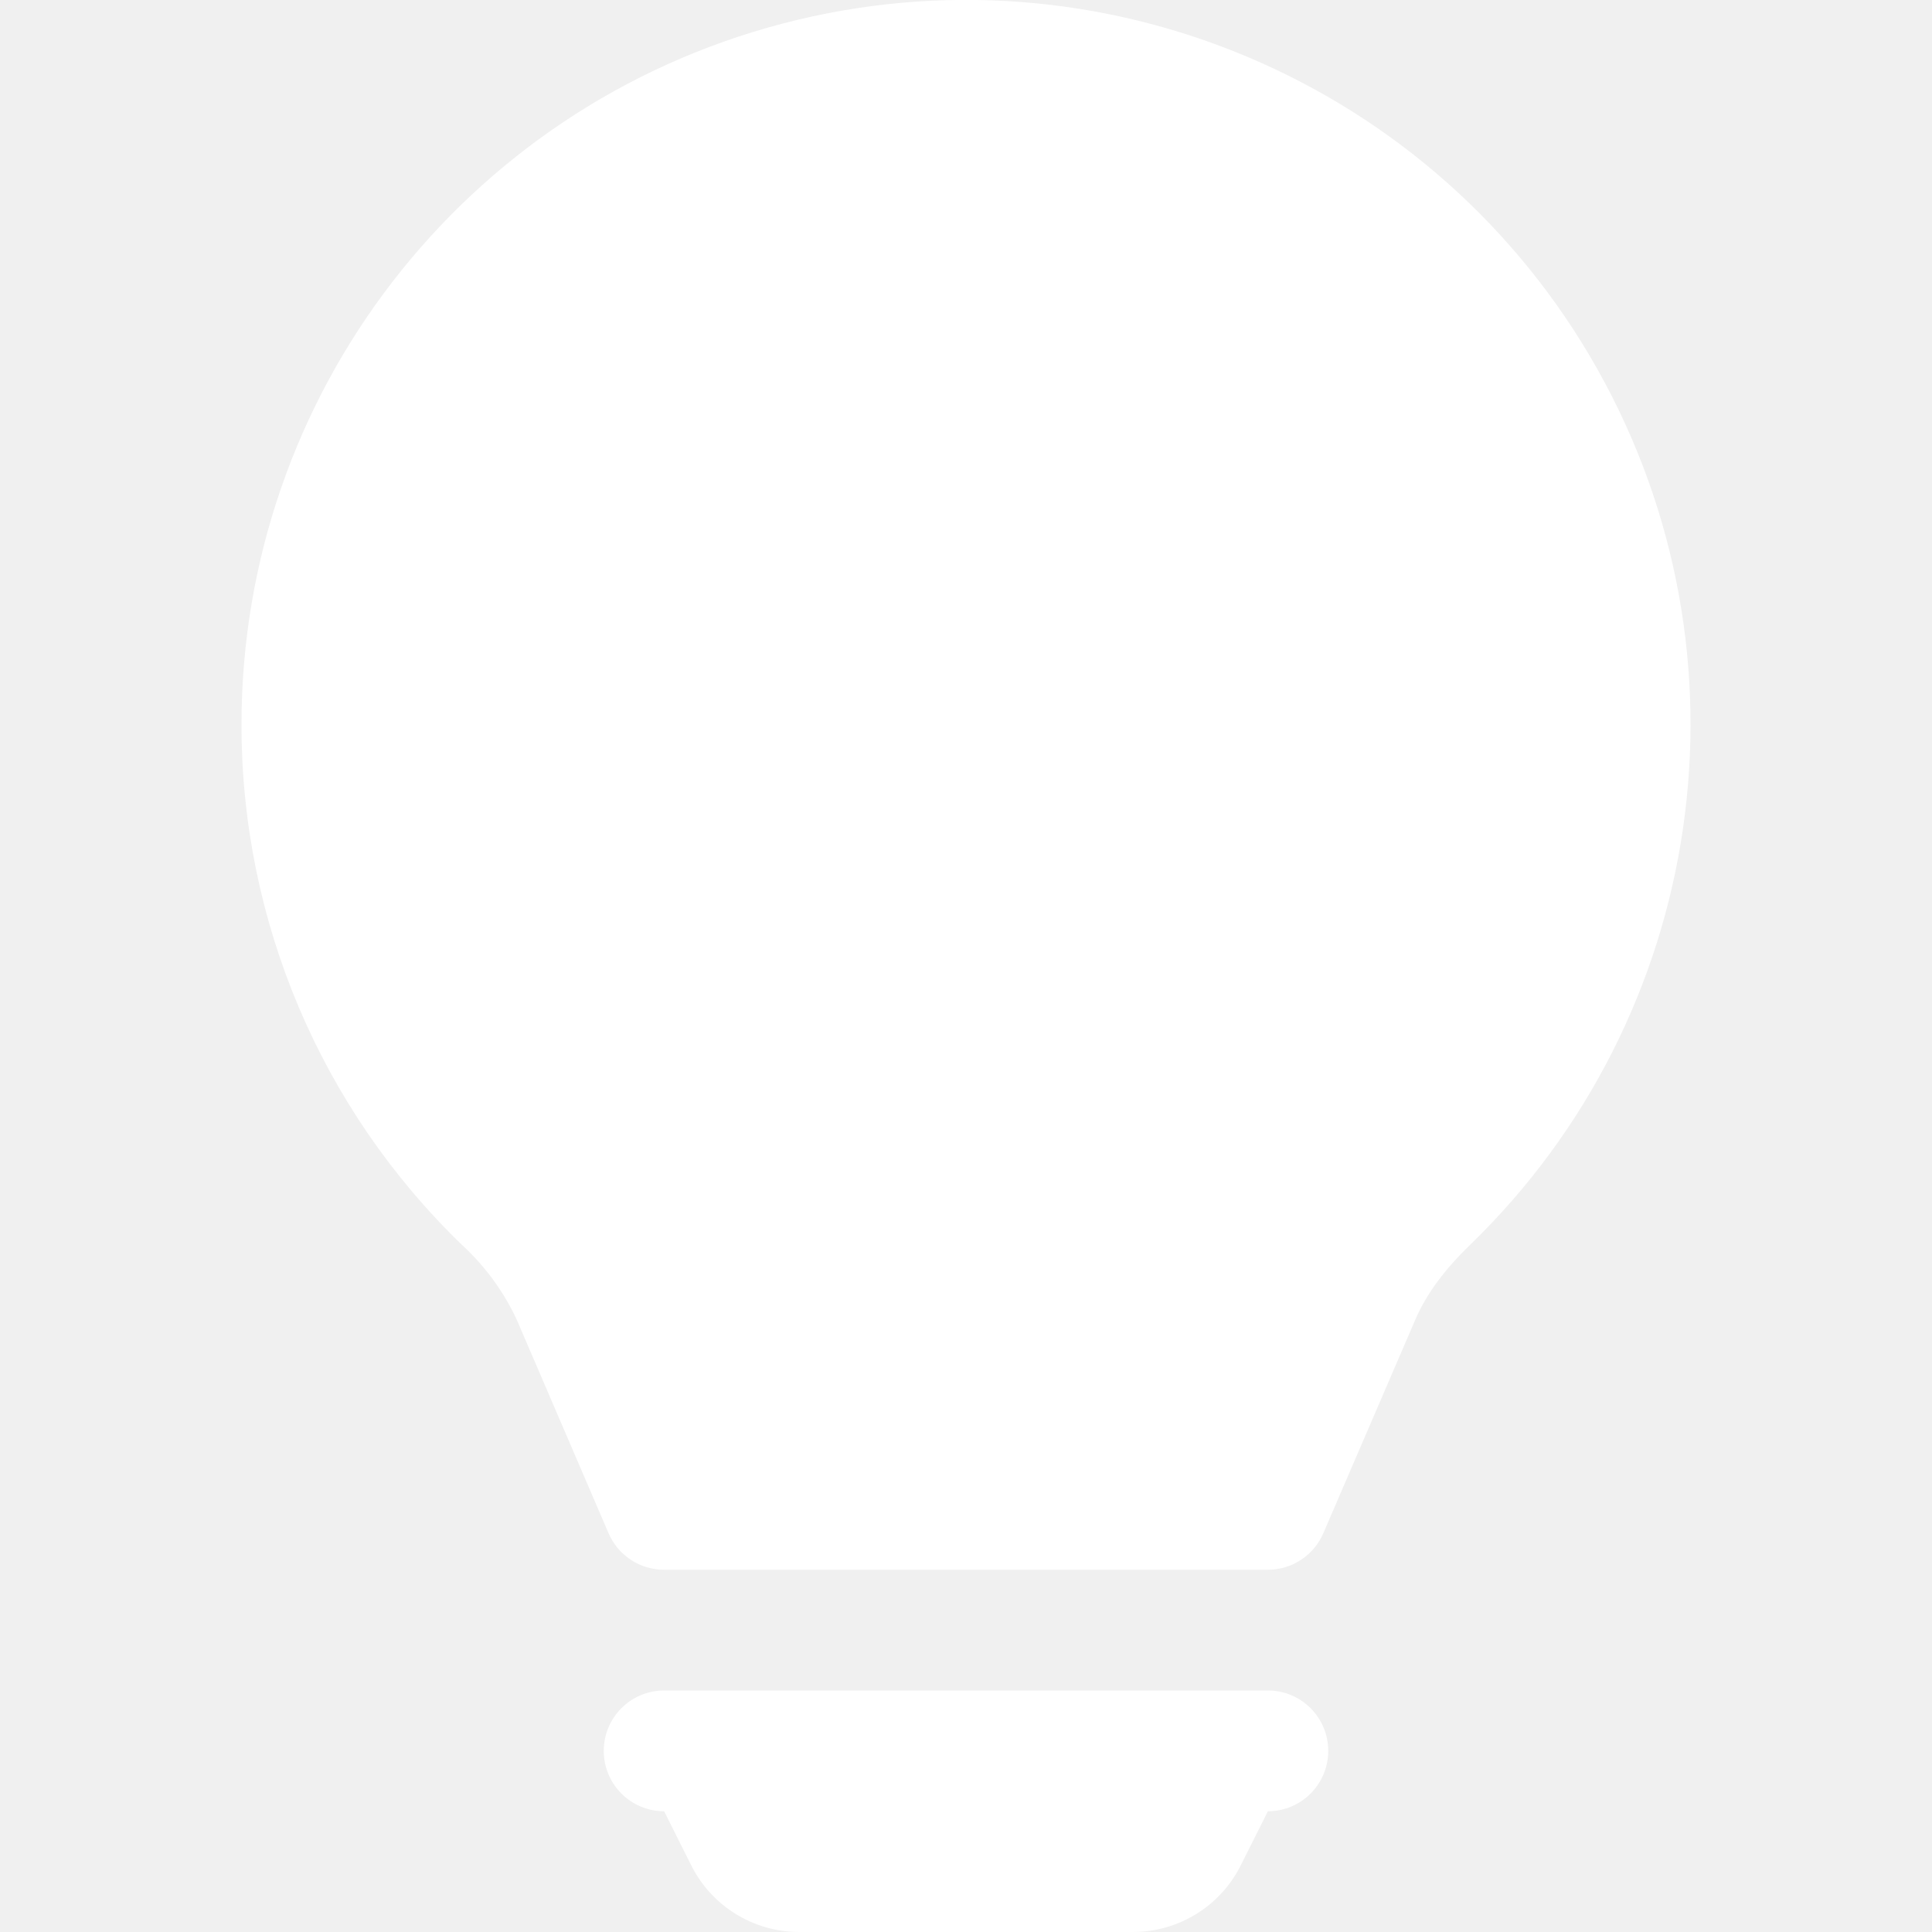
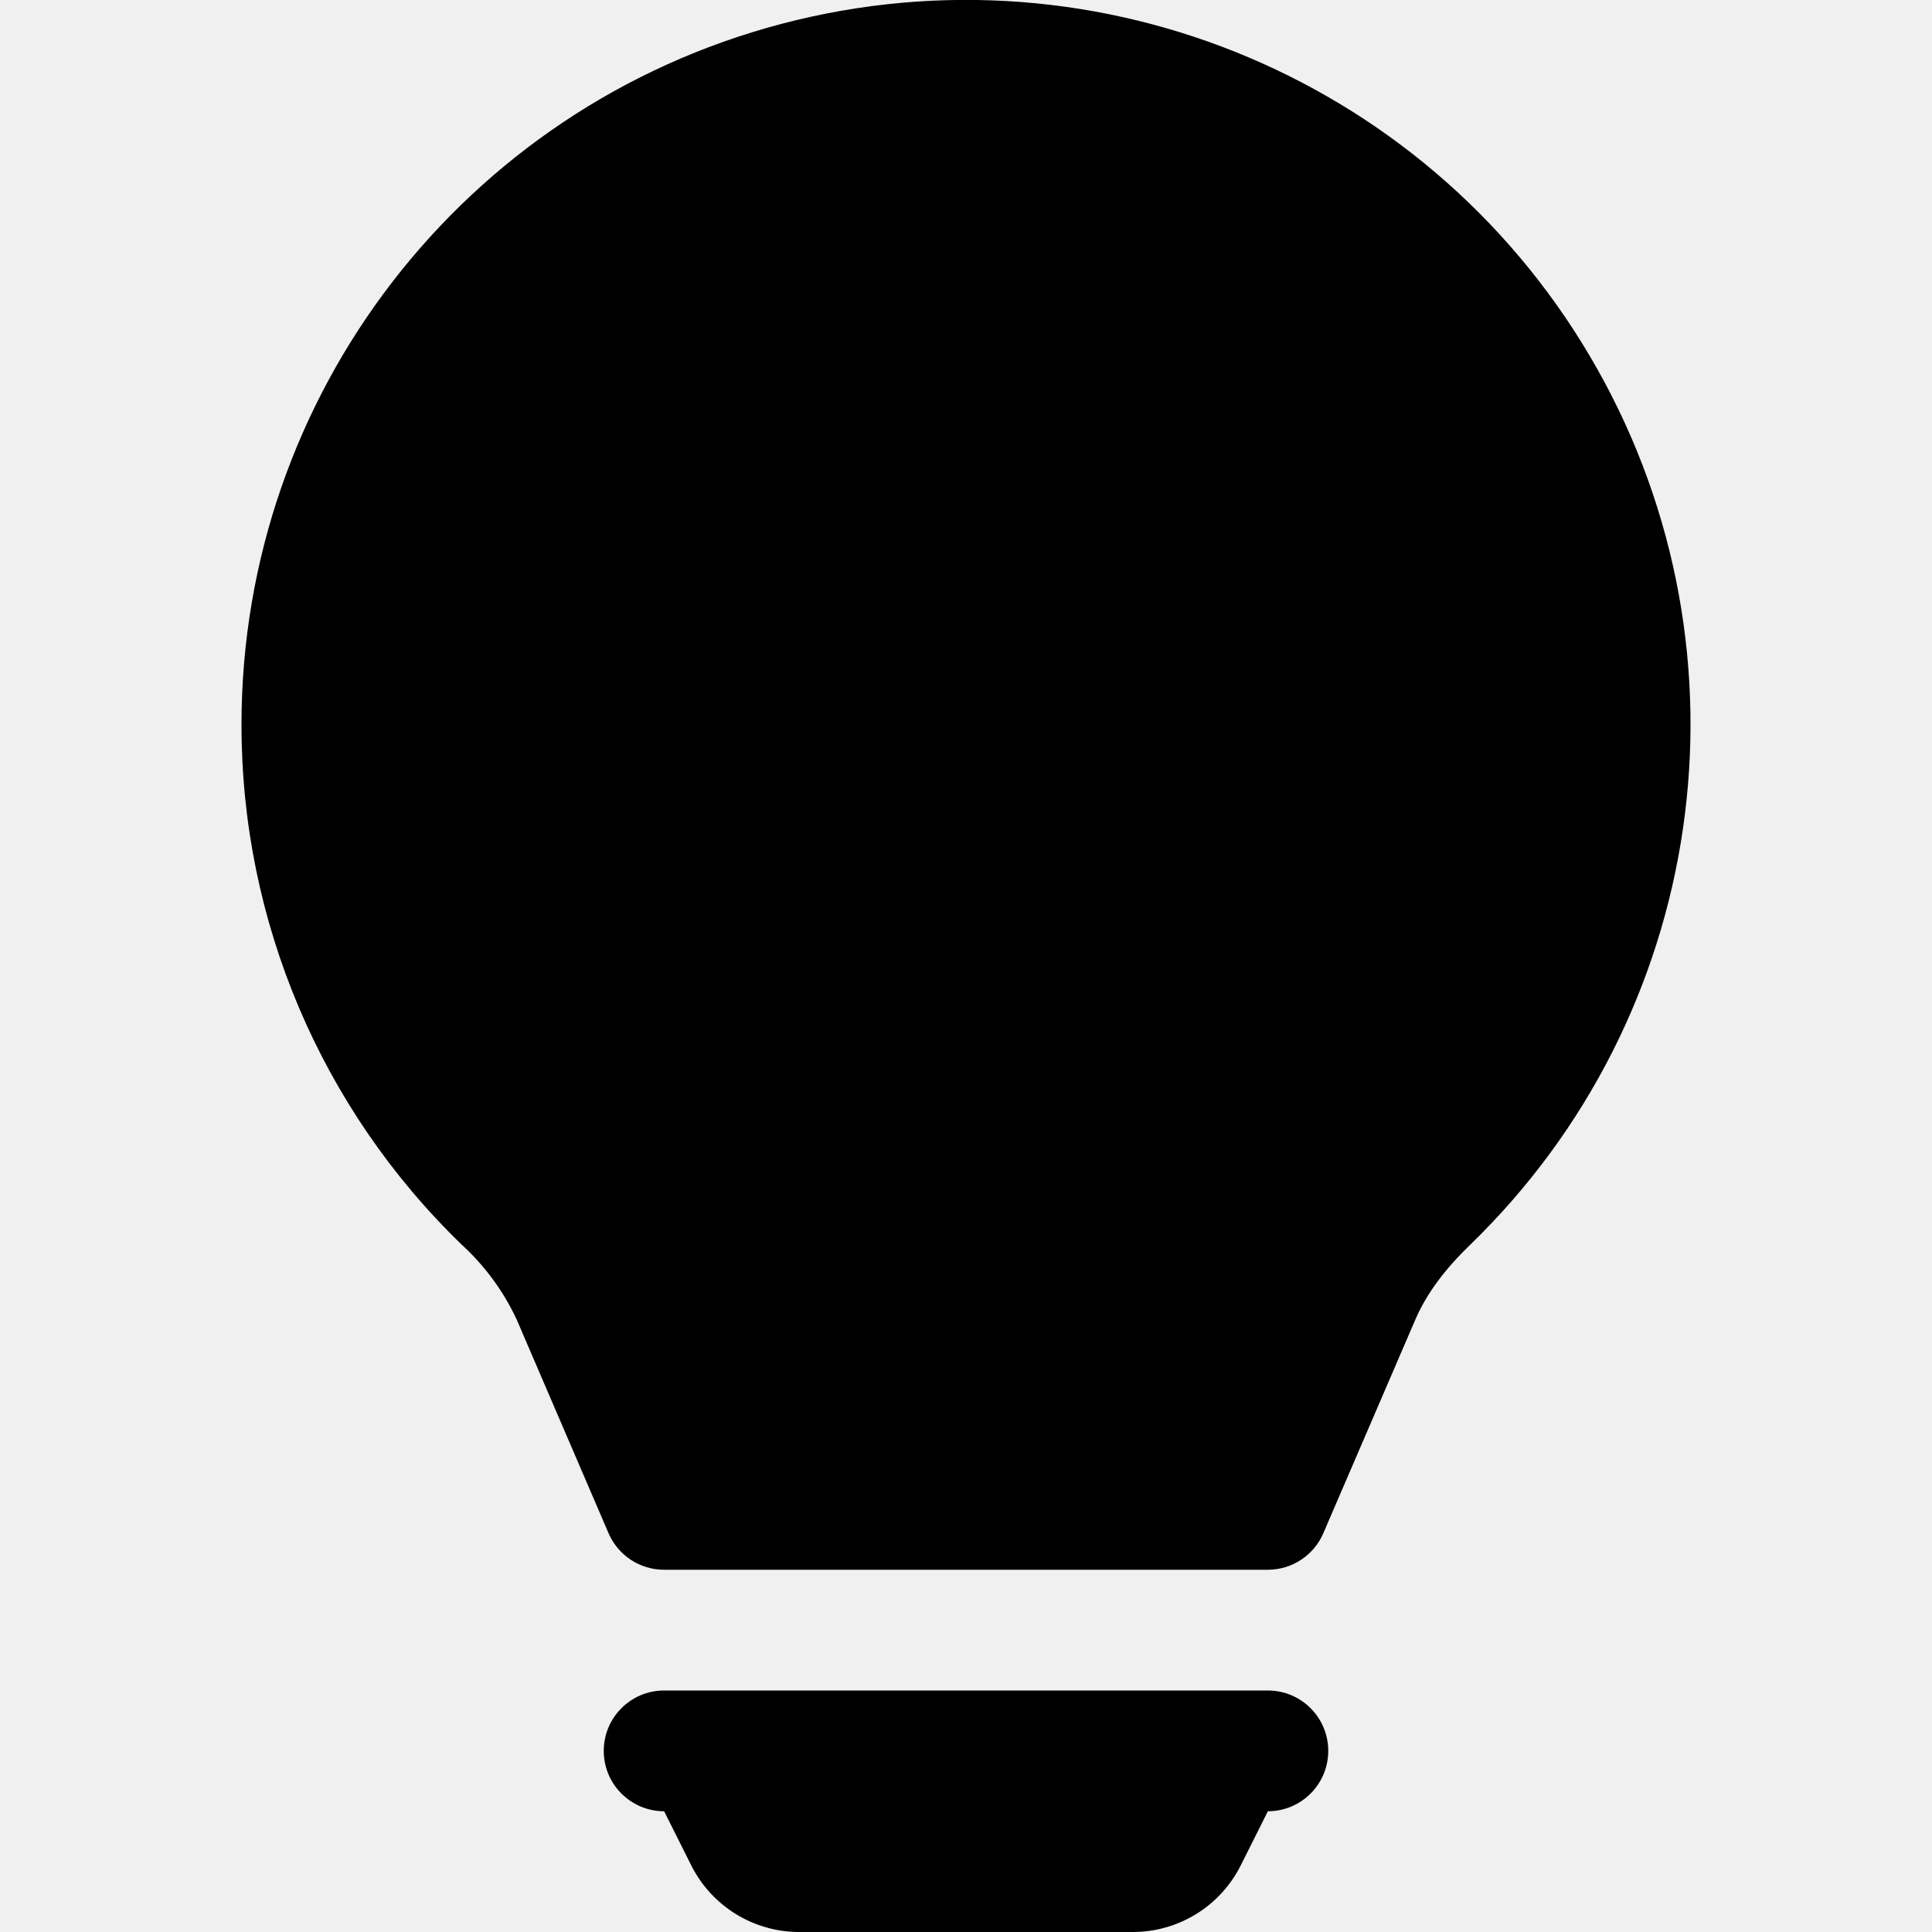
- <svg xmlns="http://www.w3.org/2000/svg" width="20" height="20" fill="#fff" class="bi bi-lightbulb-fill" viewBox="0 0 16 16">
+ <svg xmlns="http://www.w3.org/2000/svg" width="20" height="20" fill="#000000" class="bi bi-lightbulb-fill" viewBox="0 0 16 16">
  <path d="M2 6a6 6 0 1 1 10.174 4.31c-.203.196-.359.4-.453.619l-.762 1.769A.5.5 0 0 1 10.5 13h-5a.5.5 0 0 1-.46-.302l-.761-1.77a1.964 1.964 0 0 0-.453-.618A5.984 5.984 0 0 1 2 6zm3 8.5a.5.5 0 0 1 .5-.5h5a.5.5 0 0 1 0 1l-.224.447a1 1 0 0 1-.894.553H6.618a1 1 0 0 1-.894-.553L5.5 15a.5.5 0 0 1-.5-.5z" />
</svg>
